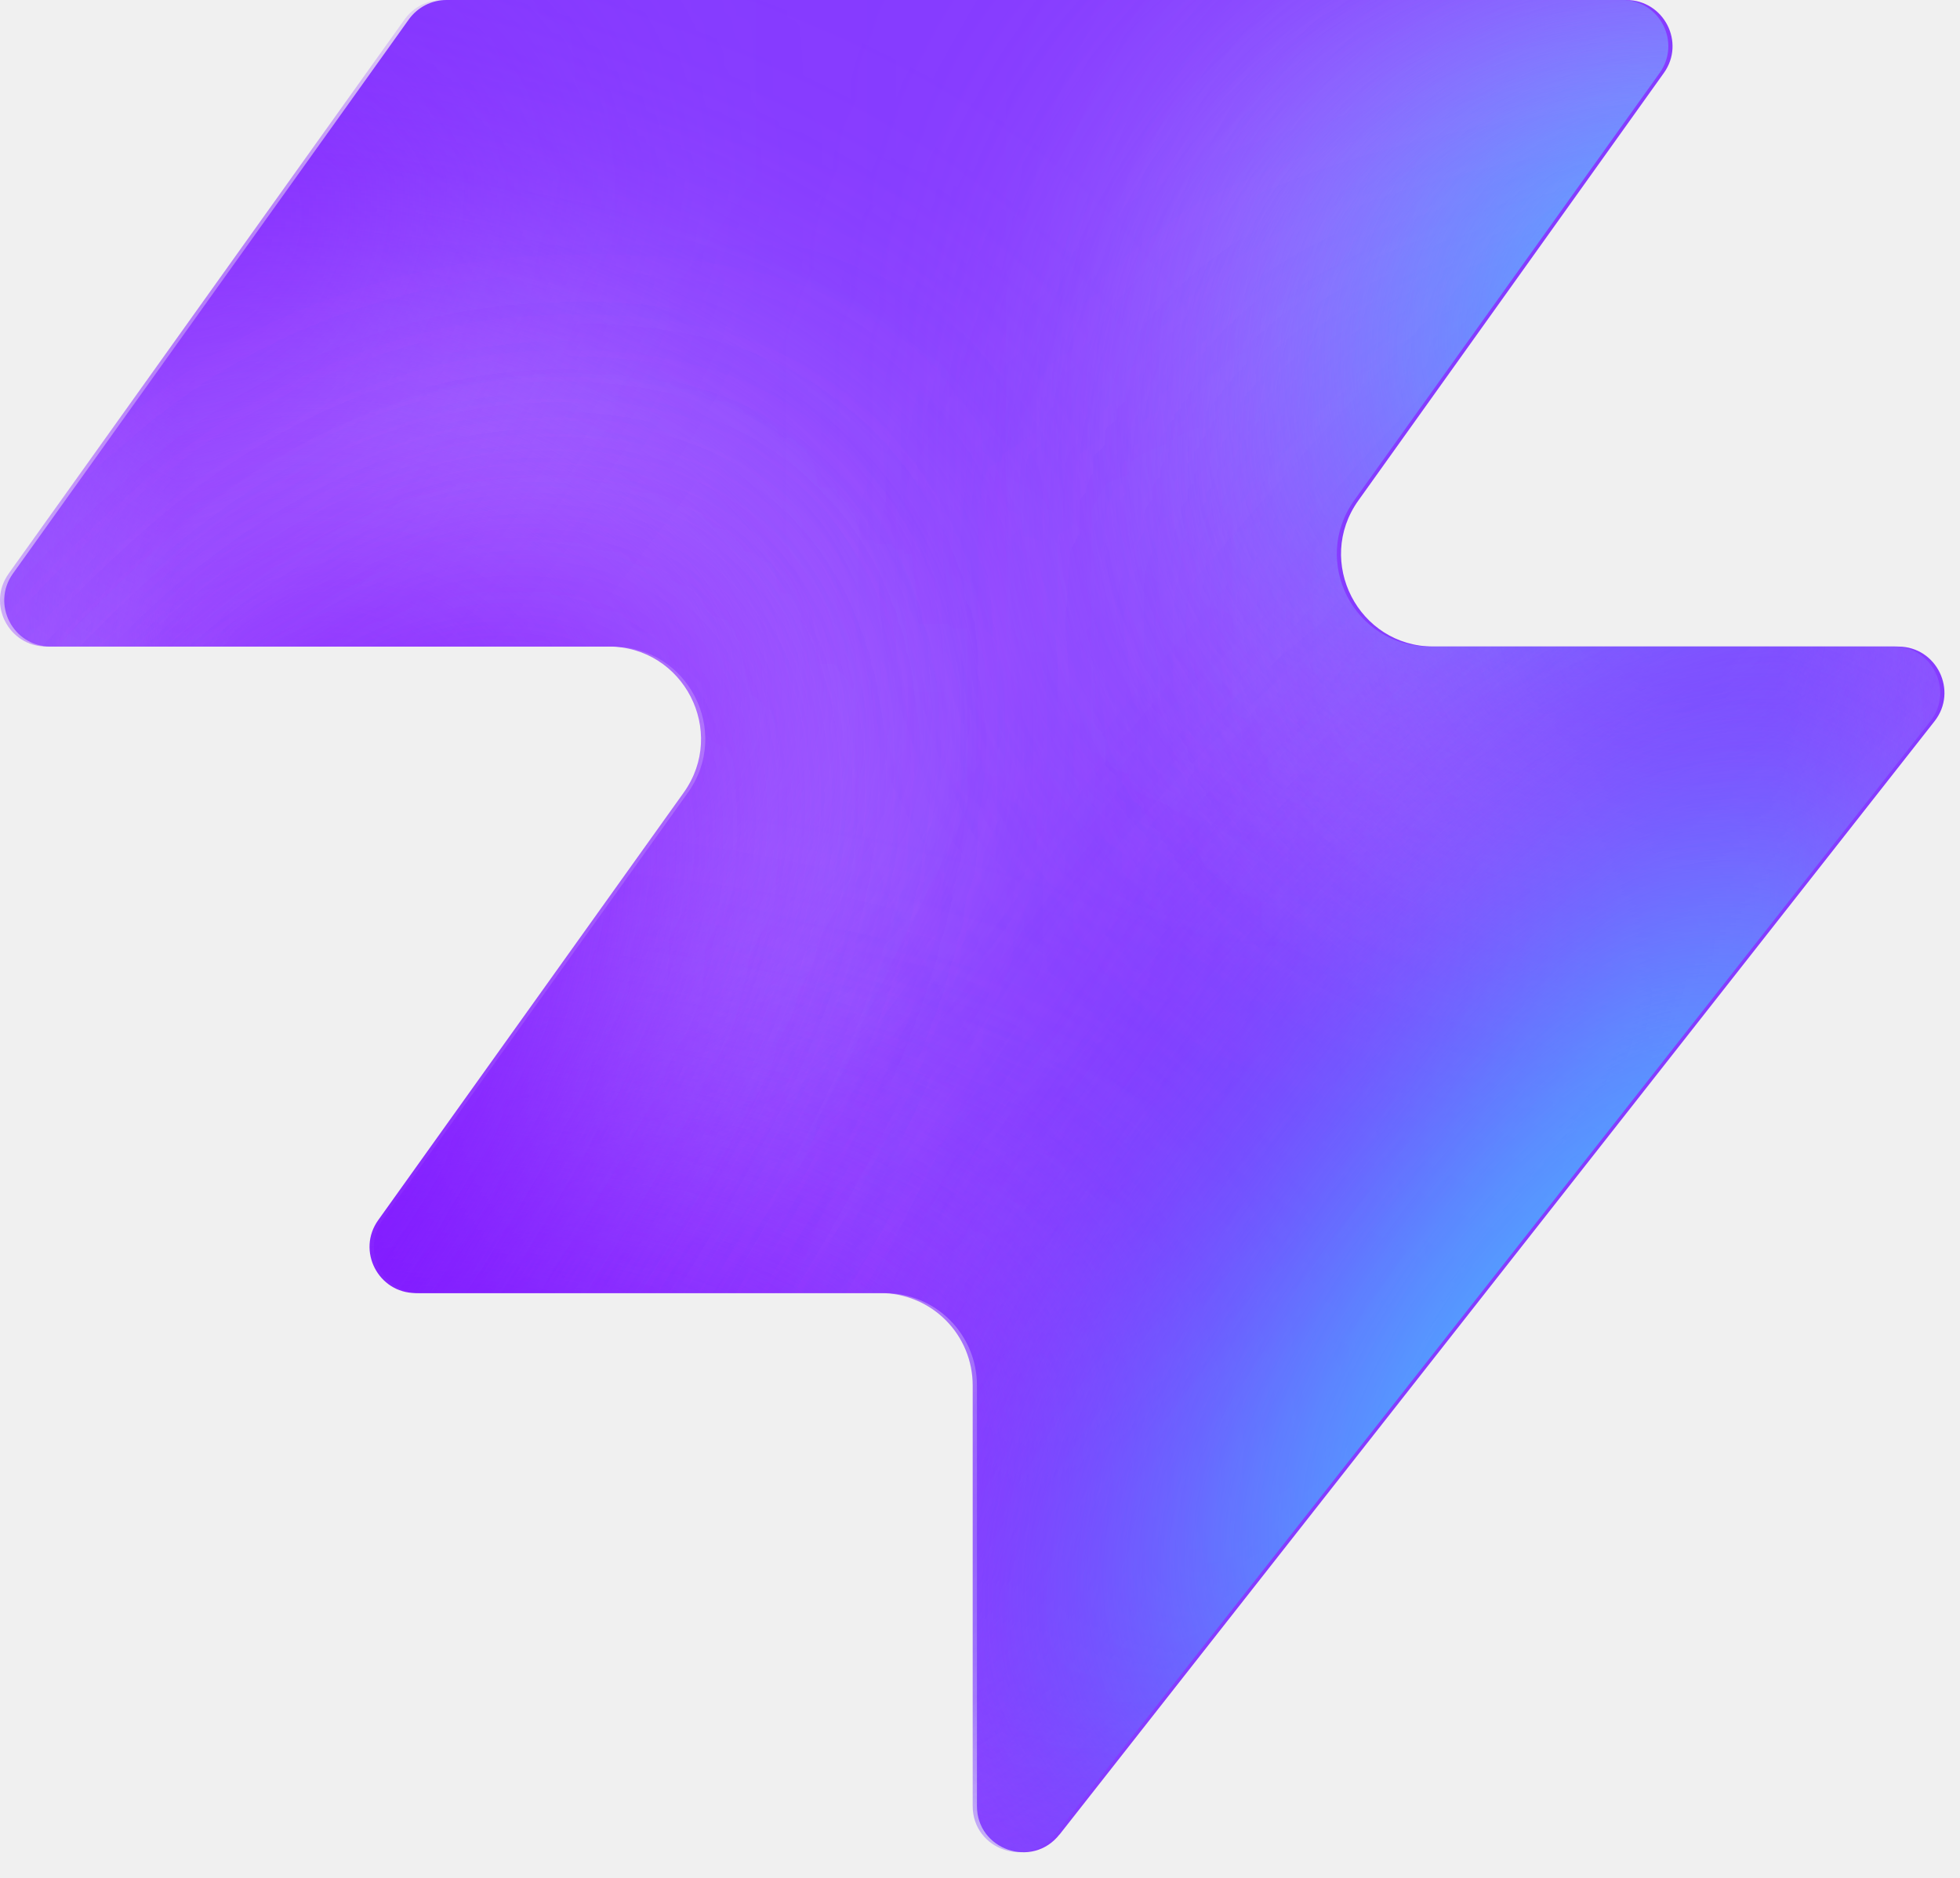
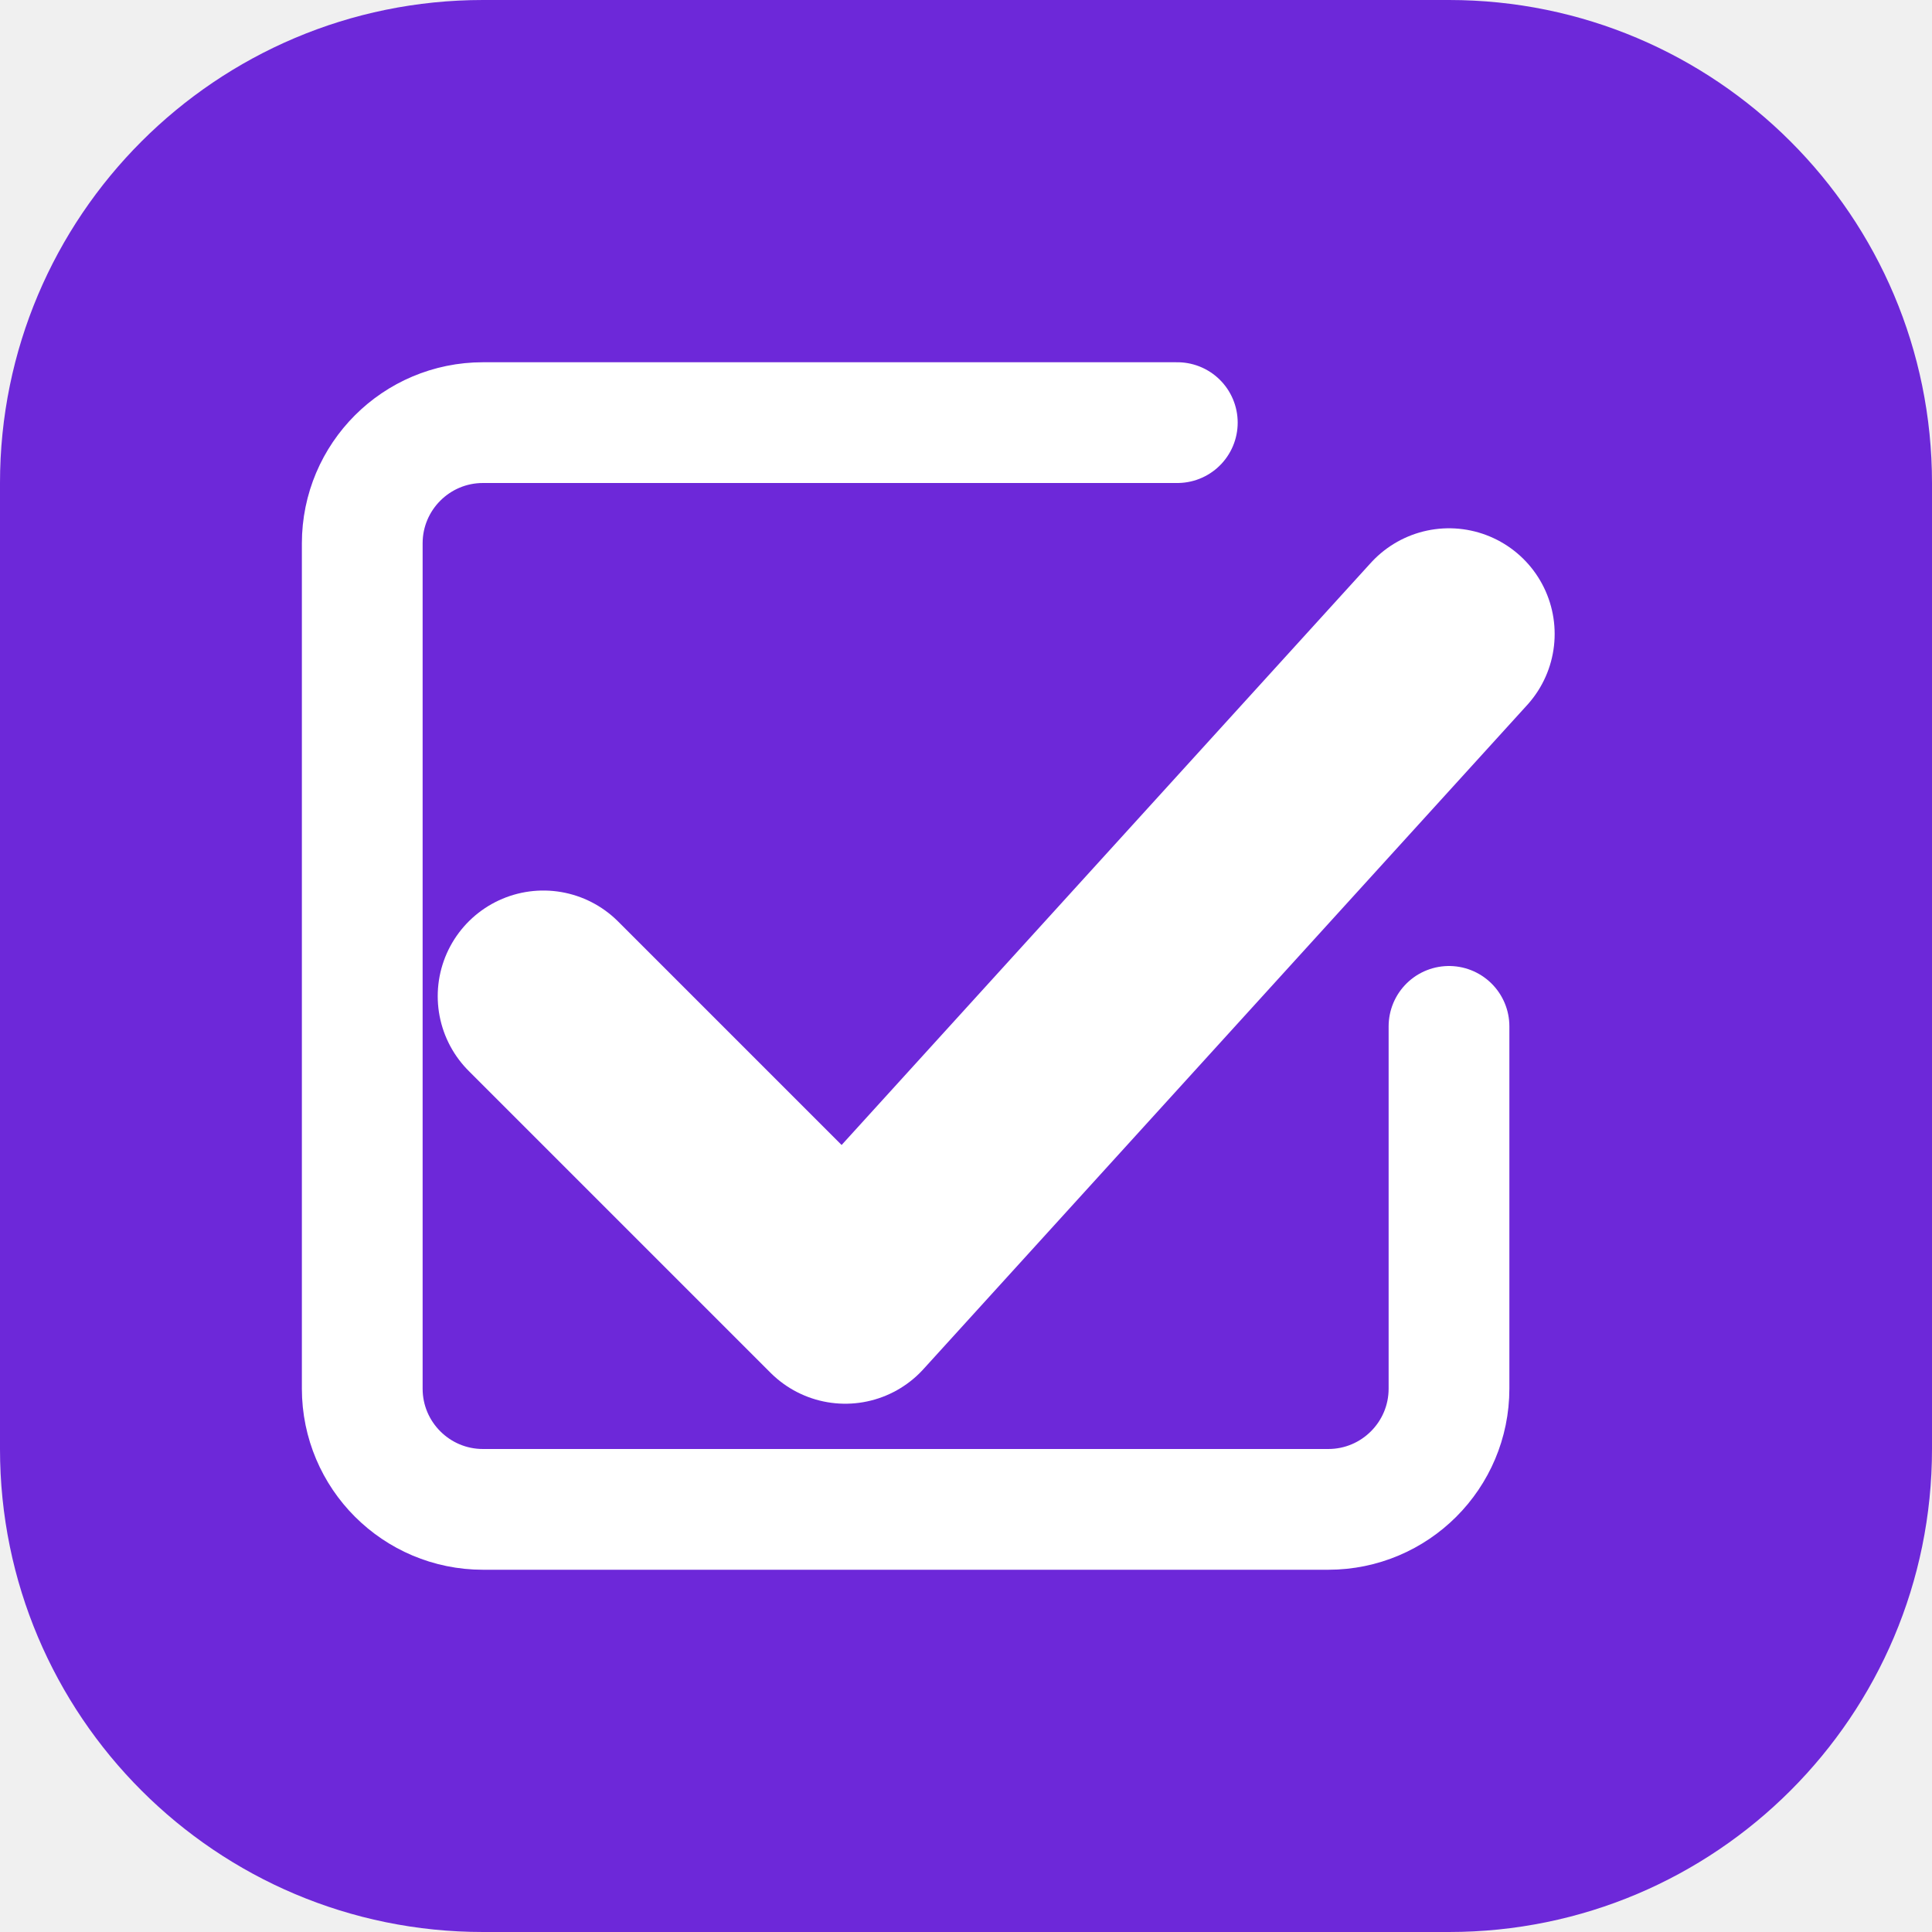
- <svg xmlns="http://www.w3.org/2000/svg" width="48" height="46" fill="none" viewBox="0 0 48 46">
-   <path fill="#863bff" d="M25.946 44.938c-.664.845-2.021.375-2.021-.698V33.937a2.26 2.26 0 0 0-2.262-2.262H10.287c-.92 0-1.456-1.04-.92-1.788l7.48-10.471c1.07-1.497 0-3.578-1.842-3.578H1.237c-.92 0-1.456-1.04-.92-1.788L10.013.474c.214-.297.556-.474.92-.474h28.894c.92 0 1.456 1.04.92 1.788l-7.48 10.471c-1.07 1.498 0 3.579 1.842 3.579h11.377c.943 0 1.473 1.088.89 1.83L25.947 44.94z" style="fill:#863bff;fill:color(display-p3 .525 .23 1);fill-opacity:1" />
-   <mask id="a" width="48" height="46" x="0" y="0" maskUnits="userSpaceOnUse" style="mask-type:alpha">
-     <path fill="#000" d="M25.842 44.938c-.664.844-2.021.375-2.021-.698V33.937a2.26 2.26 0 0 0-2.262-2.262H10.183c-.92 0-1.456-1.04-.92-1.788l7.48-10.471c1.07-1.498 0-3.579-1.842-3.579H1.133c-.92 0-1.456-1.04-.92-1.787L9.91.473c.214-.297.556-.474.92-.474h28.894c.92 0 1.456 1.04.92 1.788l-7.48 10.471c-1.07 1.498 0 3.578 1.842 3.578h11.377c.943 0 1.473 1.088.89 1.832L25.843 44.94z" style="fill:#000;fill-opacity:1" />
-   </mask>
-   <g mask="url(#a)">
-     <g filter="url(#b)">
-       <ellipse cx="5.508" cy="14.704" fill="#ede6ff" rx="5.508" ry="14.704" style="fill:#ede6ff;fill:color(display-p3 .927 .903 1);fill-opacity:1" transform="matrix(.00324 1 1 -.00324 -4.47 31.516)" />
-     </g>
-     <g filter="url(#c)">
-       <ellipse cx="10.399" cy="29.851" fill="#ede6ff" rx="10.399" ry="29.851" style="fill:#ede6ff;fill:color(display-p3 .927 .903 1);fill-opacity:1" transform="matrix(.00324 1 1 -.00324 -39.328 7.883)" />
-     </g>
-     <g filter="url(#d)">
-       <ellipse cx="5.508" cy="30.487" fill="#7e14ff" rx="5.508" ry="30.487" style="fill:#7e14ff;fill:color(display-p3 .492 .077 1);fill-opacity:1" transform="rotate(89.814 -25.913 -14.639)scale(1 -1)" />
-     </g>
-     <g filter="url(#e)">
-       <ellipse cx="5.508" cy="30.599" fill="#7e14ff" rx="5.508" ry="30.599" style="fill:#7e14ff;fill:color(display-p3 .492 .077 1);fill-opacity:1" transform="rotate(89.814 -32.644 -3.334)scale(1 -1)" />
-     </g>
-     <g filter="url(#f)">
-       <ellipse cx="5.508" cy="30.599" fill="#7e14ff" rx="5.508" ry="30.599" style="fill:#7e14ff;fill:color(display-p3 .492 .077 1);fill-opacity:1" transform="matrix(.00324 1 1 -.00324 -34.34 30.47)" />
-     </g>
-     <g filter="url(#g)">
-       <ellipse cx="14.072" cy="22.078" fill="#ede6ff" rx="14.072" ry="22.078" style="fill:#ede6ff;fill:color(display-p3 .927 .903 1);fill-opacity:1" transform="rotate(93.35 24.506 48.493)scale(-1 1)" />
-     </g>
-     <g filter="url(#h)">
-       <ellipse cx="3.47" cy="21.501" fill="#7e14ff" rx="3.47" ry="21.501" style="fill:#7e14ff;fill:color(display-p3 .492 .077 1);fill-opacity:1" transform="rotate(89.009 28.708 47.59)scale(-1 1)" />
-     </g>
-     <g filter="url(#i)">
-       <ellipse cx="3.47" cy="21.501" fill="#7e14ff" rx="3.47" ry="21.501" style="fill:#7e14ff;fill:color(display-p3 .492 .077 1);fill-opacity:1" transform="rotate(89.009 28.708 47.59)scale(-1 1)" />
-     </g>
-     <g filter="url(#j)">
-       <ellipse cx=".387" cy="8.972" fill="#7e14ff" rx="4.407" ry="29.108" style="fill:#7e14ff;fill:color(display-p3 .492 .077 1);fill-opacity:1" transform="rotate(39.51 .387 8.972)" />
-     </g>
-     <g filter="url(#k)">
-       <ellipse cx="47.523" cy="-6.092" fill="#7e14ff" rx="4.407" ry="29.108" style="fill:#7e14ff;fill:color(display-p3 .492 .077 1);fill-opacity:1" transform="rotate(37.892 47.523 -6.092)" />
-     </g>
-     <g filter="url(#l)">
-       <ellipse cx="41.412" cy="6.333" fill="#47bfff" rx="5.971" ry="9.665" style="fill:#47bfff;fill:color(display-p3 .28 .748 1);fill-opacity:1" transform="rotate(37.892 41.412 6.333)" />
-     </g>
-     <g filter="url(#m)">
-       <ellipse cx="-1.879" cy="38.332" fill="#7e14ff" rx="4.407" ry="29.108" style="fill:#7e14ff;fill:color(display-p3 .492 .077 1);fill-opacity:1" transform="rotate(37.892 -1.88 38.332)" />
-     </g>
-     <g filter="url(#n)">
-       <ellipse cx="-1.879" cy="38.332" fill="#7e14ff" rx="4.407" ry="29.108" style="fill:#7e14ff;fill:color(display-p3 .492 .077 1);fill-opacity:1" transform="rotate(37.892 -1.88 38.332)" />
-     </g>
-     <g filter="url(#o)">
-       <ellipse cx="35.651" cy="29.907" fill="#7e14ff" rx="4.407" ry="29.108" style="fill:#7e14ff;fill:color(display-p3 .492 .077 1);fill-opacity:1" transform="rotate(37.892 35.651 29.907)" />
-     </g>
-     <g filter="url(#p)">
-       <ellipse cx="38.418" cy="32.4" fill="#47bfff" rx="5.971" ry="15.297" style="fill:#47bfff;fill:color(display-p3 .28 .748 1);fill-opacity:1" transform="rotate(37.892 38.418 32.4)" />
-     </g>
-   </g>
-   <defs>
-     <filter id="b" width="60.045" height="41.654" x="-19.77" y="16.149" color-interpolation-filters="sRGB" filterUnits="userSpaceOnUse">
-       <feFlood flood-opacity="0" result="BackgroundImageFix" />
-       <feBlend in="SourceGraphic" in2="BackgroundImageFix" result="shape" />
-       <feGaussianBlur result="effect1_foregroundBlur_2002_17158" stdDeviation="7.659" />
-     </filter>
-     <filter id="c" width="90.34" height="51.437" x="-54.613" y="-7.533" color-interpolation-filters="sRGB" filterUnits="userSpaceOnUse">
-       <feFlood flood-opacity="0" result="BackgroundImageFix" />
-       <feBlend in="SourceGraphic" in2="BackgroundImageFix" result="shape" />
-       <feGaussianBlur result="effect1_foregroundBlur_2002_17158" stdDeviation="7.659" />
-     </filter>
-     <filter id="d" width="79.355" height="29.4" x="-49.64" y="2.03" color-interpolation-filters="sRGB" filterUnits="userSpaceOnUse">
-       <feFlood flood-opacity="0" result="BackgroundImageFix" />
-       <feBlend in="SourceGraphic" in2="BackgroundImageFix" result="shape" />
-       <feGaussianBlur result="effect1_foregroundBlur_2002_17158" stdDeviation="4.596" />
-     </filter>
-     <filter id="e" width="79.579" height="29.4" x="-45.045" y="20.029" color-interpolation-filters="sRGB" filterUnits="userSpaceOnUse">
-       <feFlood flood-opacity="0" result="BackgroundImageFix" />
-       <feBlend in="SourceGraphic" in2="BackgroundImageFix" result="shape" />
-       <feGaussianBlur result="effect1_foregroundBlur_2002_17158" stdDeviation="4.596" />
-     </filter>
-     <filter id="f" width="79.579" height="29.4" x="-43.513" y="21.178" color-interpolation-filters="sRGB" filterUnits="userSpaceOnUse">
-       <feFlood flood-opacity="0" result="BackgroundImageFix" />
-       <feBlend in="SourceGraphic" in2="BackgroundImageFix" result="shape" />
-       <feGaussianBlur result="effect1_foregroundBlur_2002_17158" stdDeviation="4.596" />
-     </filter>
-     <filter id="g" width="74.749" height="58.852" x="15.756" y="-17.901" color-interpolation-filters="sRGB" filterUnits="userSpaceOnUse">
-       <feFlood flood-opacity="0" result="BackgroundImageFix" />
-       <feBlend in="SourceGraphic" in2="BackgroundImageFix" result="shape" />
-       <feGaussianBlur result="effect1_foregroundBlur_2002_17158" stdDeviation="7.659" />
-     </filter>
-     <filter id="h" width="61.377" height="25.362" x="23.548" y="2.284" color-interpolation-filters="sRGB" filterUnits="userSpaceOnUse">
-       <feFlood flood-opacity="0" result="BackgroundImageFix" />
-       <feBlend in="SourceGraphic" in2="BackgroundImageFix" result="shape" />
-       <feGaussianBlur result="effect1_foregroundBlur_2002_17158" stdDeviation="4.596" />
-     </filter>
-     <filter id="i" width="61.377" height="25.362" x="23.548" y="2.284" color-interpolation-filters="sRGB" filterUnits="userSpaceOnUse">
-       <feFlood flood-opacity="0" result="BackgroundImageFix" />
-       <feBlend in="SourceGraphic" in2="BackgroundImageFix" result="shape" />
-       <feGaussianBlur result="effect1_foregroundBlur_2002_17158" stdDeviation="4.596" />
-     </filter>
-     <filter id="j" width="56.045" height="63.649" x="-27.636" y="-22.853" color-interpolation-filters="sRGB" filterUnits="userSpaceOnUse">
-       <feFlood flood-opacity="0" result="BackgroundImageFix" />
-       <feBlend in="SourceGraphic" in2="BackgroundImageFix" result="shape" />
-       <feGaussianBlur result="effect1_foregroundBlur_2002_17158" stdDeviation="4.596" />
-     </filter>
-     <filter id="k" width="54.814" height="64.646" x="20.116" y="-38.415" color-interpolation-filters="sRGB" filterUnits="userSpaceOnUse">
-       <feFlood flood-opacity="0" result="BackgroundImageFix" />
-       <feBlend in="SourceGraphic" in2="BackgroundImageFix" result="shape" />
-       <feGaussianBlur result="effect1_foregroundBlur_2002_17158" stdDeviation="4.596" />
-     </filter>
-     <filter id="l" width="33.541" height="35.313" x="24.641" y="-11.323" color-interpolation-filters="sRGB" filterUnits="userSpaceOnUse">
-       <feFlood flood-opacity="0" result="BackgroundImageFix" />
-       <feBlend in="SourceGraphic" in2="BackgroundImageFix" result="shape" />
-       <feGaussianBlur result="effect1_foregroundBlur_2002_17158" stdDeviation="4.596" />
-     </filter>
-     <filter id="m" width="54.814" height="64.646" x="-29.286" y="6.009" color-interpolation-filters="sRGB" filterUnits="userSpaceOnUse">
-       <feFlood flood-opacity="0" result="BackgroundImageFix" />
-       <feBlend in="SourceGraphic" in2="BackgroundImageFix" result="shape" />
-       <feGaussianBlur result="effect1_foregroundBlur_2002_17158" stdDeviation="4.596" />
-     </filter>
-     <filter id="n" width="54.814" height="64.646" x="-29.286" y="6.009" color-interpolation-filters="sRGB" filterUnits="userSpaceOnUse">
-       <feFlood flood-opacity="0" result="BackgroundImageFix" />
-       <feBlend in="SourceGraphic" in2="BackgroundImageFix" result="shape" />
-       <feGaussianBlur result="effect1_foregroundBlur_2002_17158" stdDeviation="4.596" />
-     </filter>
-     <filter id="o" width="54.814" height="64.646" x="8.244" y="-2.416" color-interpolation-filters="sRGB" filterUnits="userSpaceOnUse">
-       <feFlood flood-opacity="0" result="BackgroundImageFix" />
-       <feBlend in="SourceGraphic" in2="BackgroundImageFix" result="shape" />
-       <feGaussianBlur result="effect1_foregroundBlur_2002_17158" stdDeviation="4.596" />
-     </filter>
-     <filter id="p" width="39.409" height="43.623" x="18.713" y="10.588" color-interpolation-filters="sRGB" filterUnits="userSpaceOnUse">
-       <feFlood flood-opacity="0" result="BackgroundImageFix" />
-       <feBlend in="SourceGraphic" in2="BackgroundImageFix" result="shape" />
-       <feGaussianBlur result="effect1_foregroundBlur_2002_17158" stdDeviation="4.596" />
-     </filter>
-   </defs>
+ <svg xmlns="http://www.w3.org/2000/svg" viewBox="0 0 64 64">
+   <rect width="64" height="64" rx="16" fill="#6d28d9" />
+   <path d="M18 33l10 10 20-22" fill="none" stroke="#ffffff" stroke-width="7" stroke-linecap="round" stroke-linejoin="round" />
+   <path d="M48 34v12a4 4 0 0 1-4 4H16a4 4 0 0 1-4-4V18a4 4 0 0 1 4-4h23" fill="none" stroke="#ffffff" stroke-width="4" stroke-linecap="round" />
</svg>
